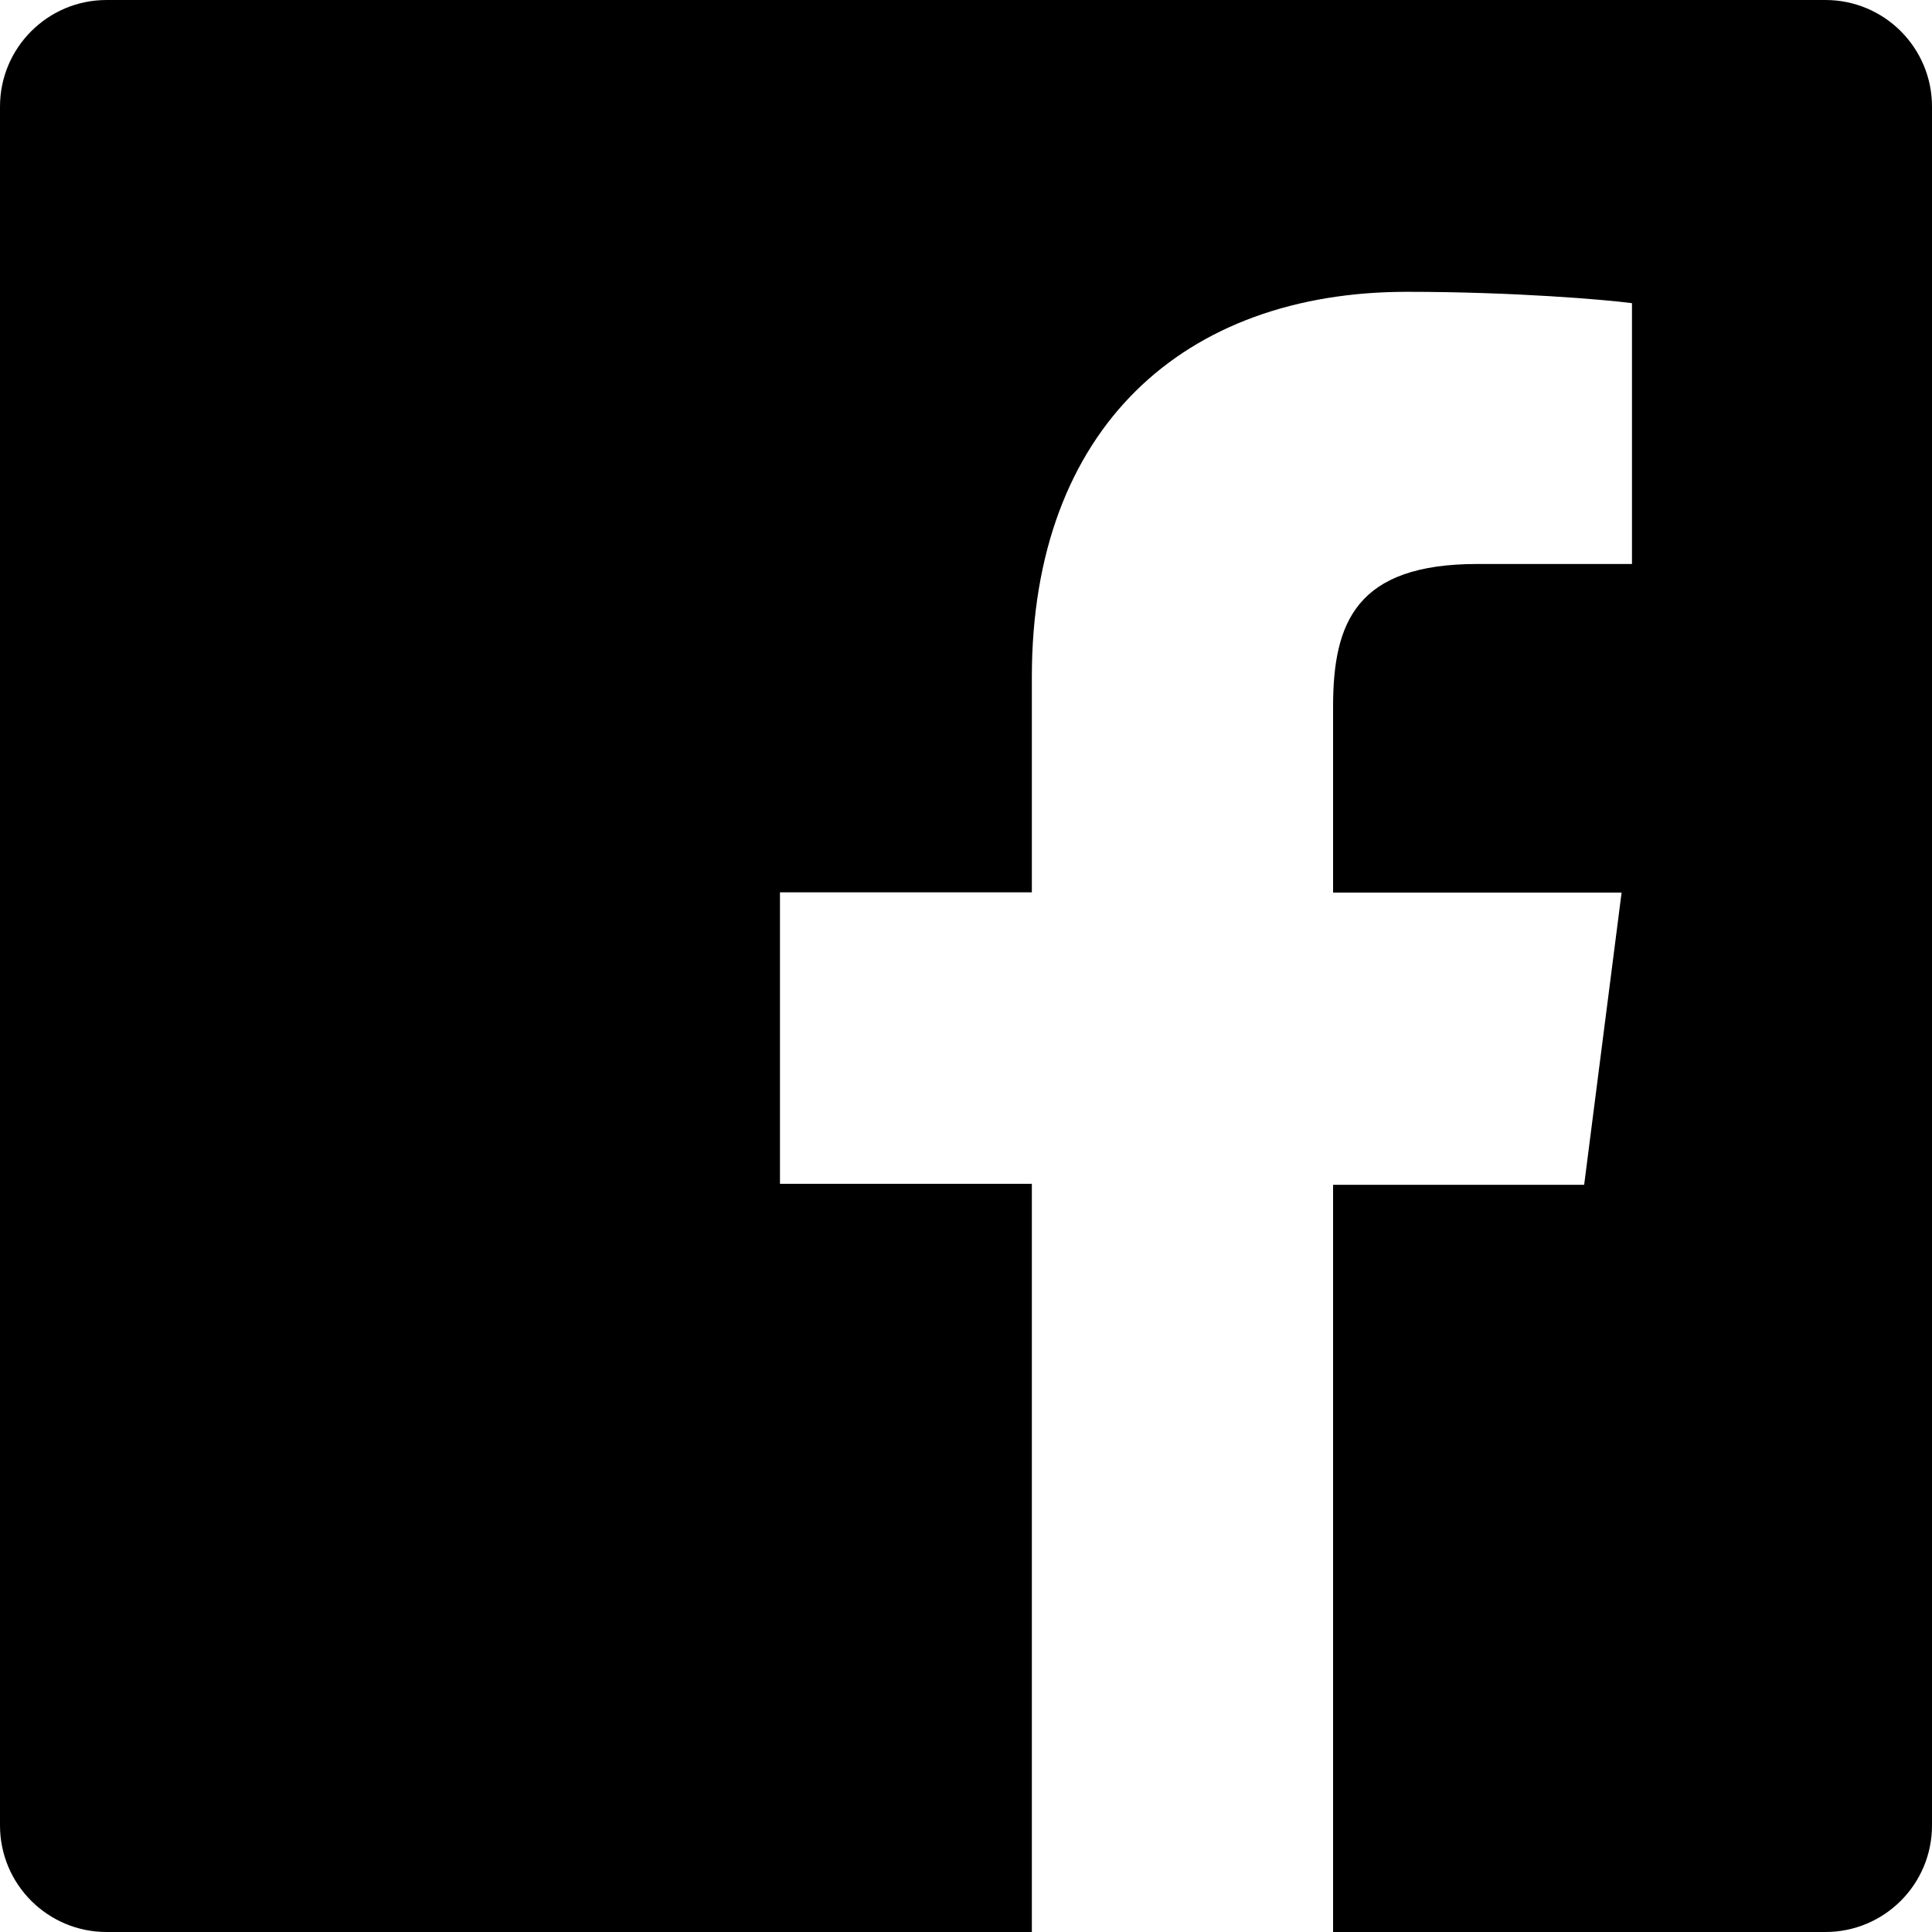
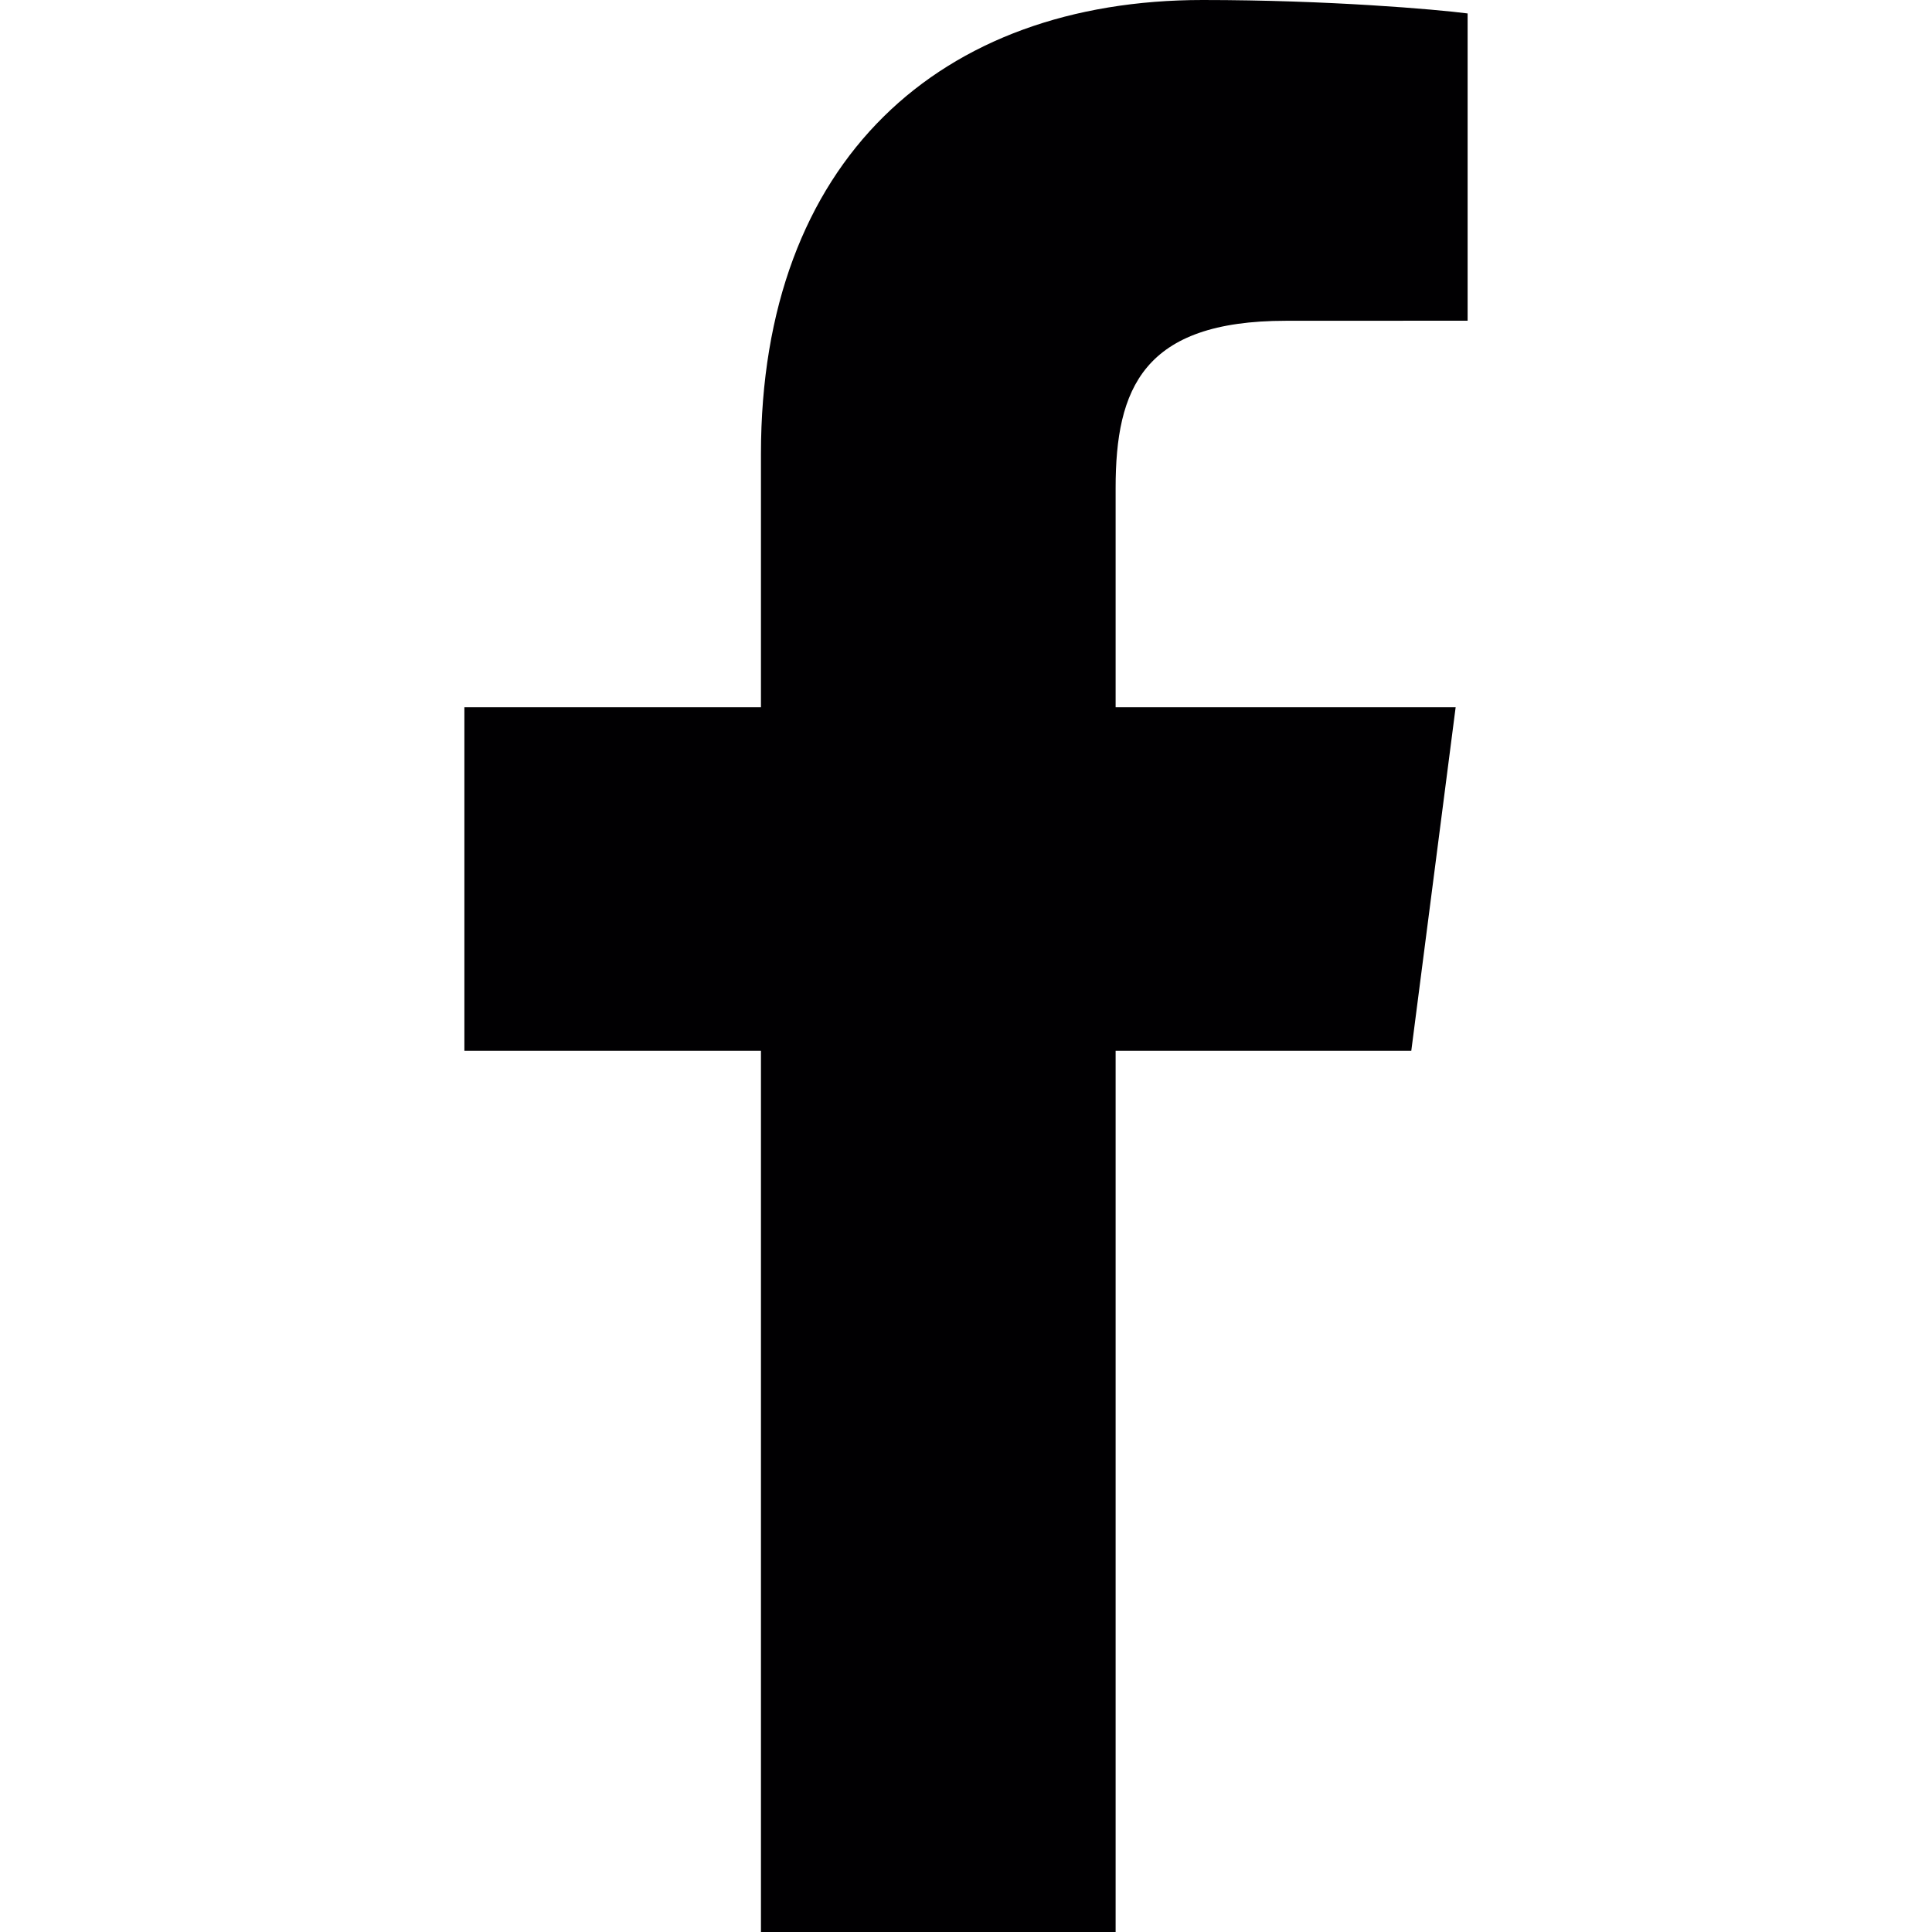
- <svg xmlns="http://www.w3.org/2000/svg" role="img" viewBox="0 0 24 24">
-   <path d="M22.676 0H1.324C.593 0 0 .593 0 1.324v21.352C0 23.408.593 24 1.324 24h11.494v-9.294H9.689v-3.621h3.129V8.41c0-3.099 1.894-4.785 4.659-4.785 1.325 0 2.464.097 2.796.141v3.24h-1.921c-1.5 0-1.792.721-1.792 1.771v2.311h3.584l-.465 3.63H16.56V24h6.115c.733 0 1.325-.592 1.325-1.324V1.324C24 .593 23.408 0 22.676 0" />
+ <svg xmlns="http://www.w3.org/2000/svg" version="1.1" id="Capa_1" x="0px" y="0px" viewBox="0 0 155.139 155.139" style="enable-background:new 0 0 155.139 155.139;" xml:space="preserve">
+   <g>
+     <path id="f_1_" style="fill:#010002;" d="M89.584,155.139V84.378h23.742l3.562-27.585H89.584V39.184   c0-7.984,2.208-13.425,13.67-13.425l14.595-0.006V1.08C115.325,0.752,106.661,0,96.577,0C75.52,0,61.104,12.853,61.104,36.452   v20.341H37.29v27.585h23.814v70.761H89.584z" />
+   </g>
+   <g>
+ </g>
+   <g>
+ </g>
+   <g>
+ </g>
+   <g>
+ </g>
+   <g>
+ </g>
+   <g>
+ </g>
+   <g>
+ </g>
+   <g>
+ </g>
+   <g>
+ </g>
+   <g>
+ </g>
+   <g>
+ </g>
+   <g>
+ </g>
+   <g>
+ </g>
+   <g>
+ </g>
+   <g>
+ </g>
</svg>
